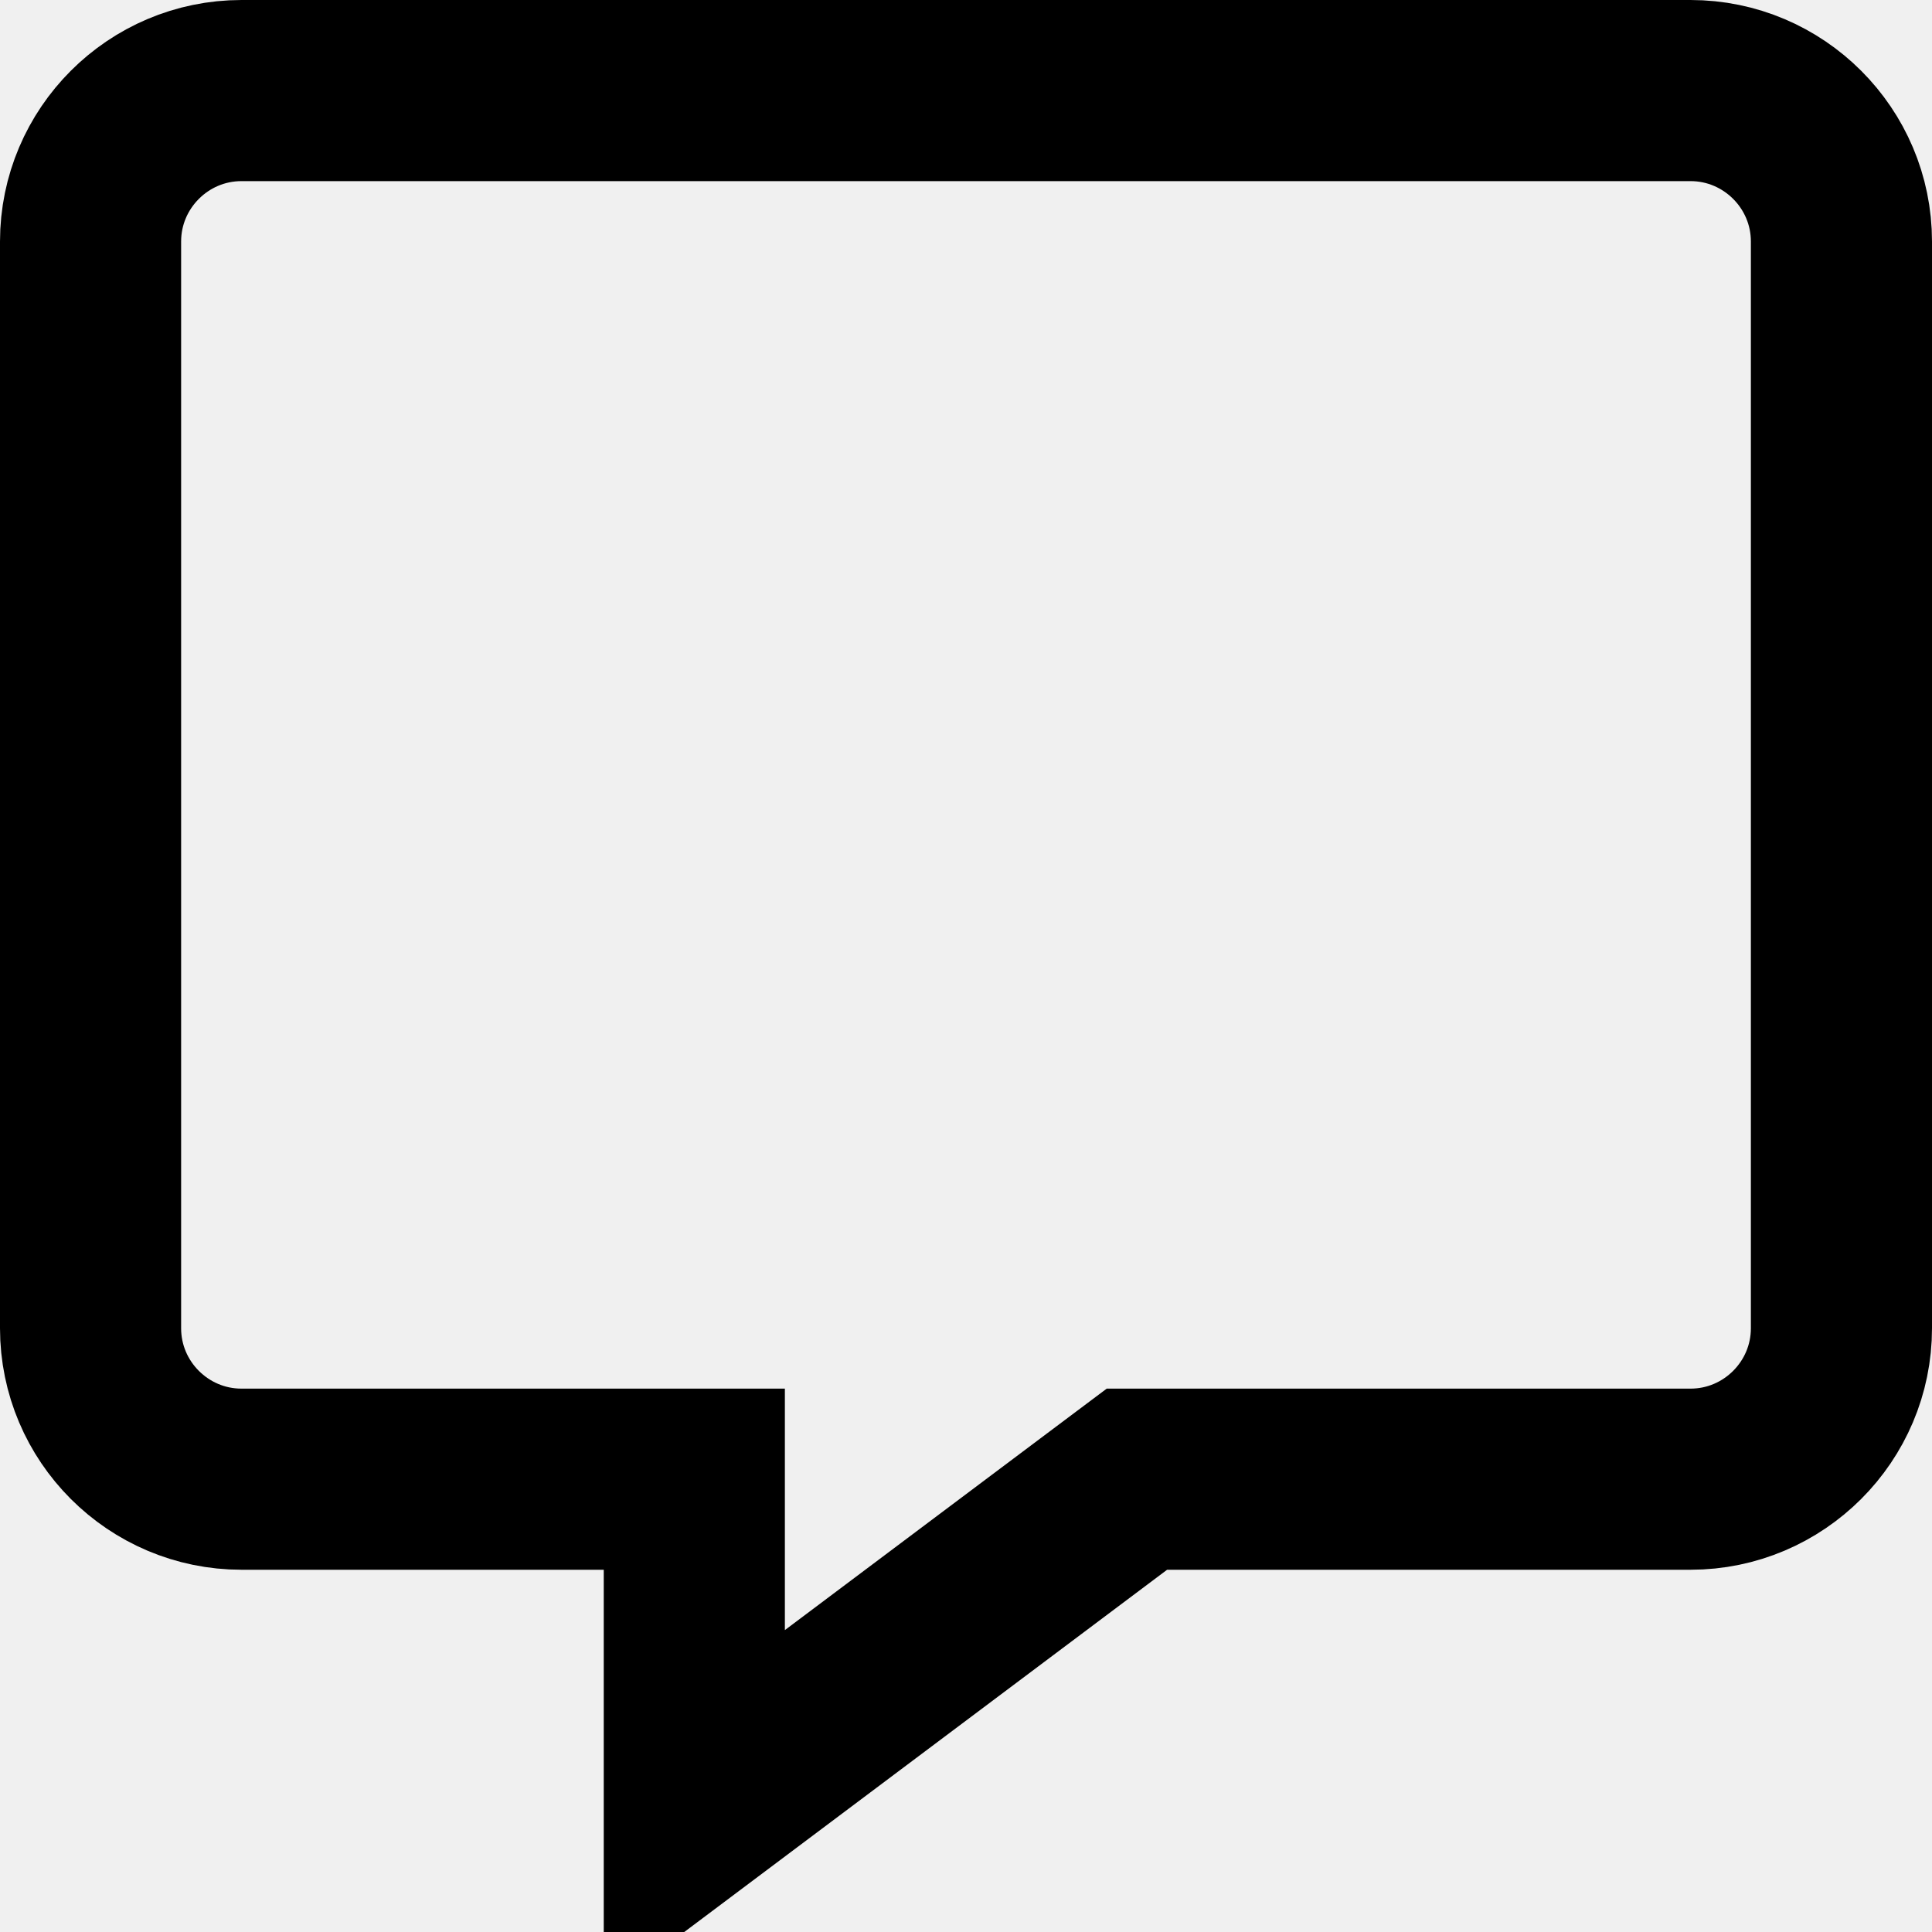
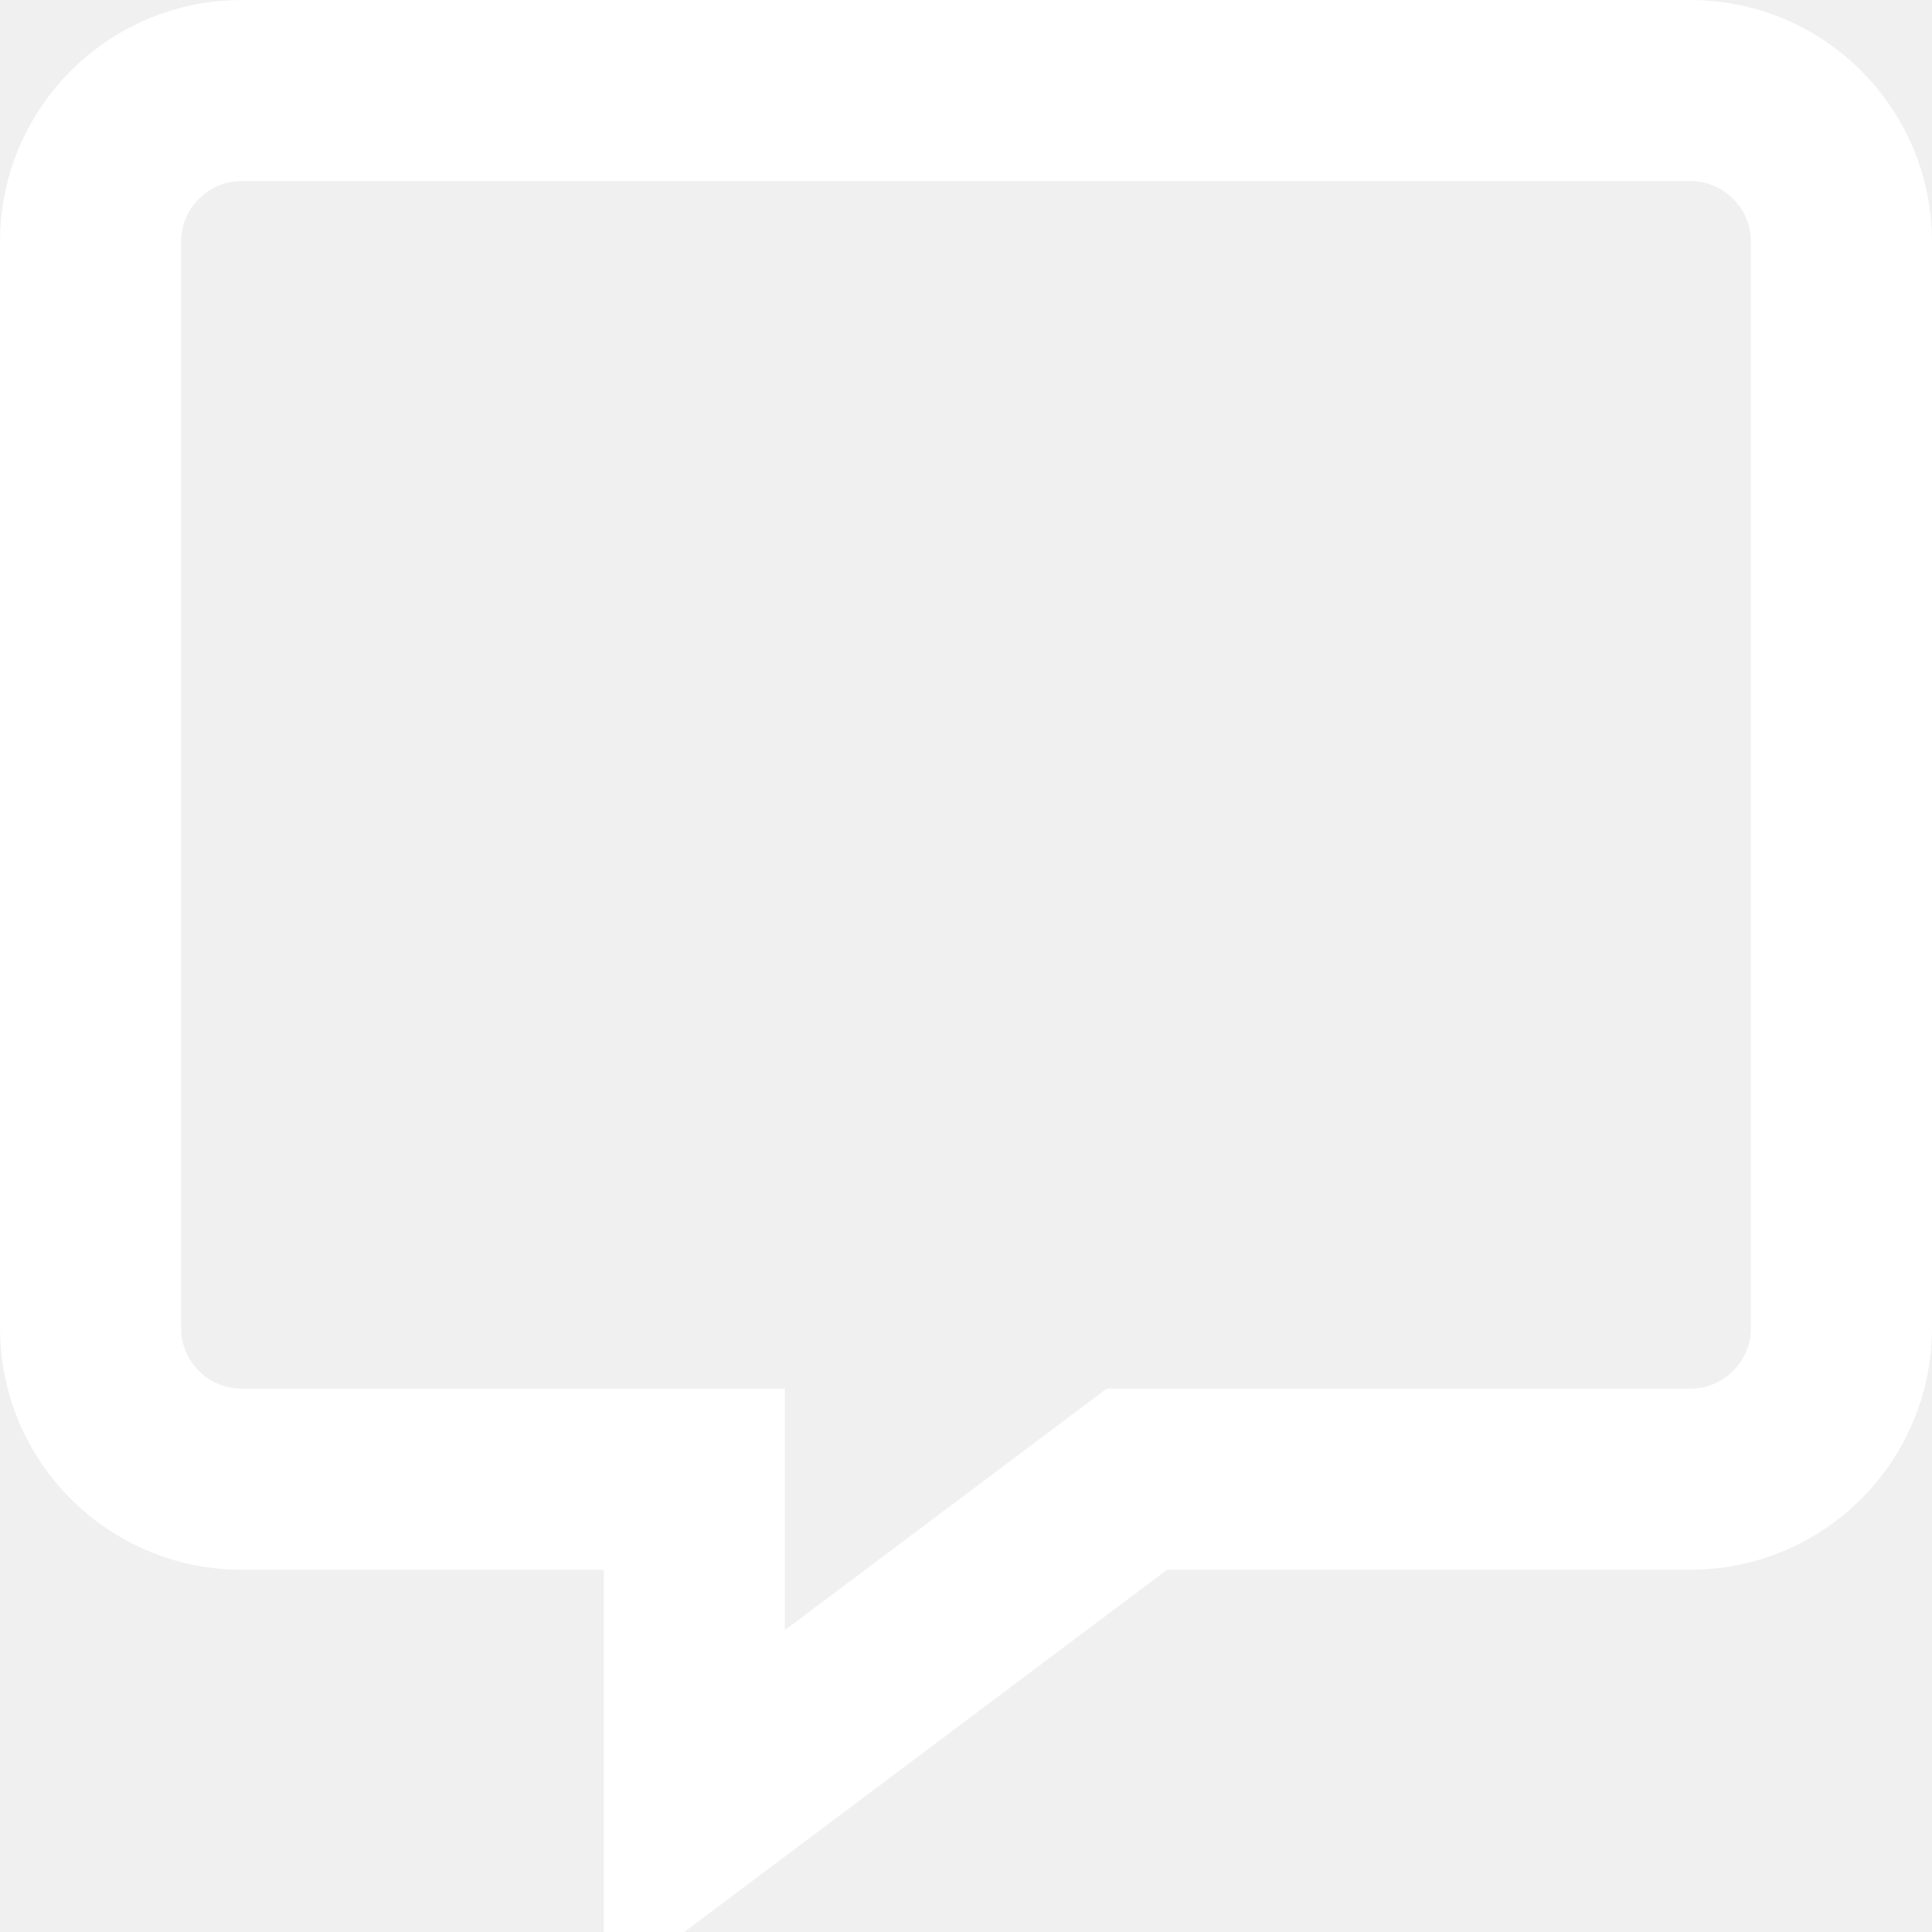
<svg xmlns="http://www.w3.org/2000/svg" width="32" height="32" viewBox="0 0 32 32" fill="none">
  <g clip-path="url(#clip0_58_989)">
-     <path d="M11.5 26V24.5H10H4C2.622 24.5 1.5 23.378 1.5 22V4C1.5 2.622 2.622 1.5 4 1.5H28C29.378 1.5 30.5 2.622 30.5 4V22C30.5 23.378 29.378 24.5 28 24.5H19.331H18.831L18.431 24.8L11.5 30V26Z" stroke="black" stroke-width="3" />
+     <path d="M11.5 26V24.5H10H4C2.622 24.5 1.5 23.378 1.5 22V4C1.5 2.622 2.622 1.5 4 1.5H28C29.378 1.5 30.5 2.622 30.5 4V22C30.5 23.378 29.378 24.5 28 24.5H19.331H18.831L18.431 24.8L11.5 30V26Z" stroke="white" stroke-width="3" />
  </g>
  <defs>
    <clipPath id="clip0_58_989">
      <rect width="32" height="32" fill="white" />
    </clipPath>
  </defs>
</svg>
